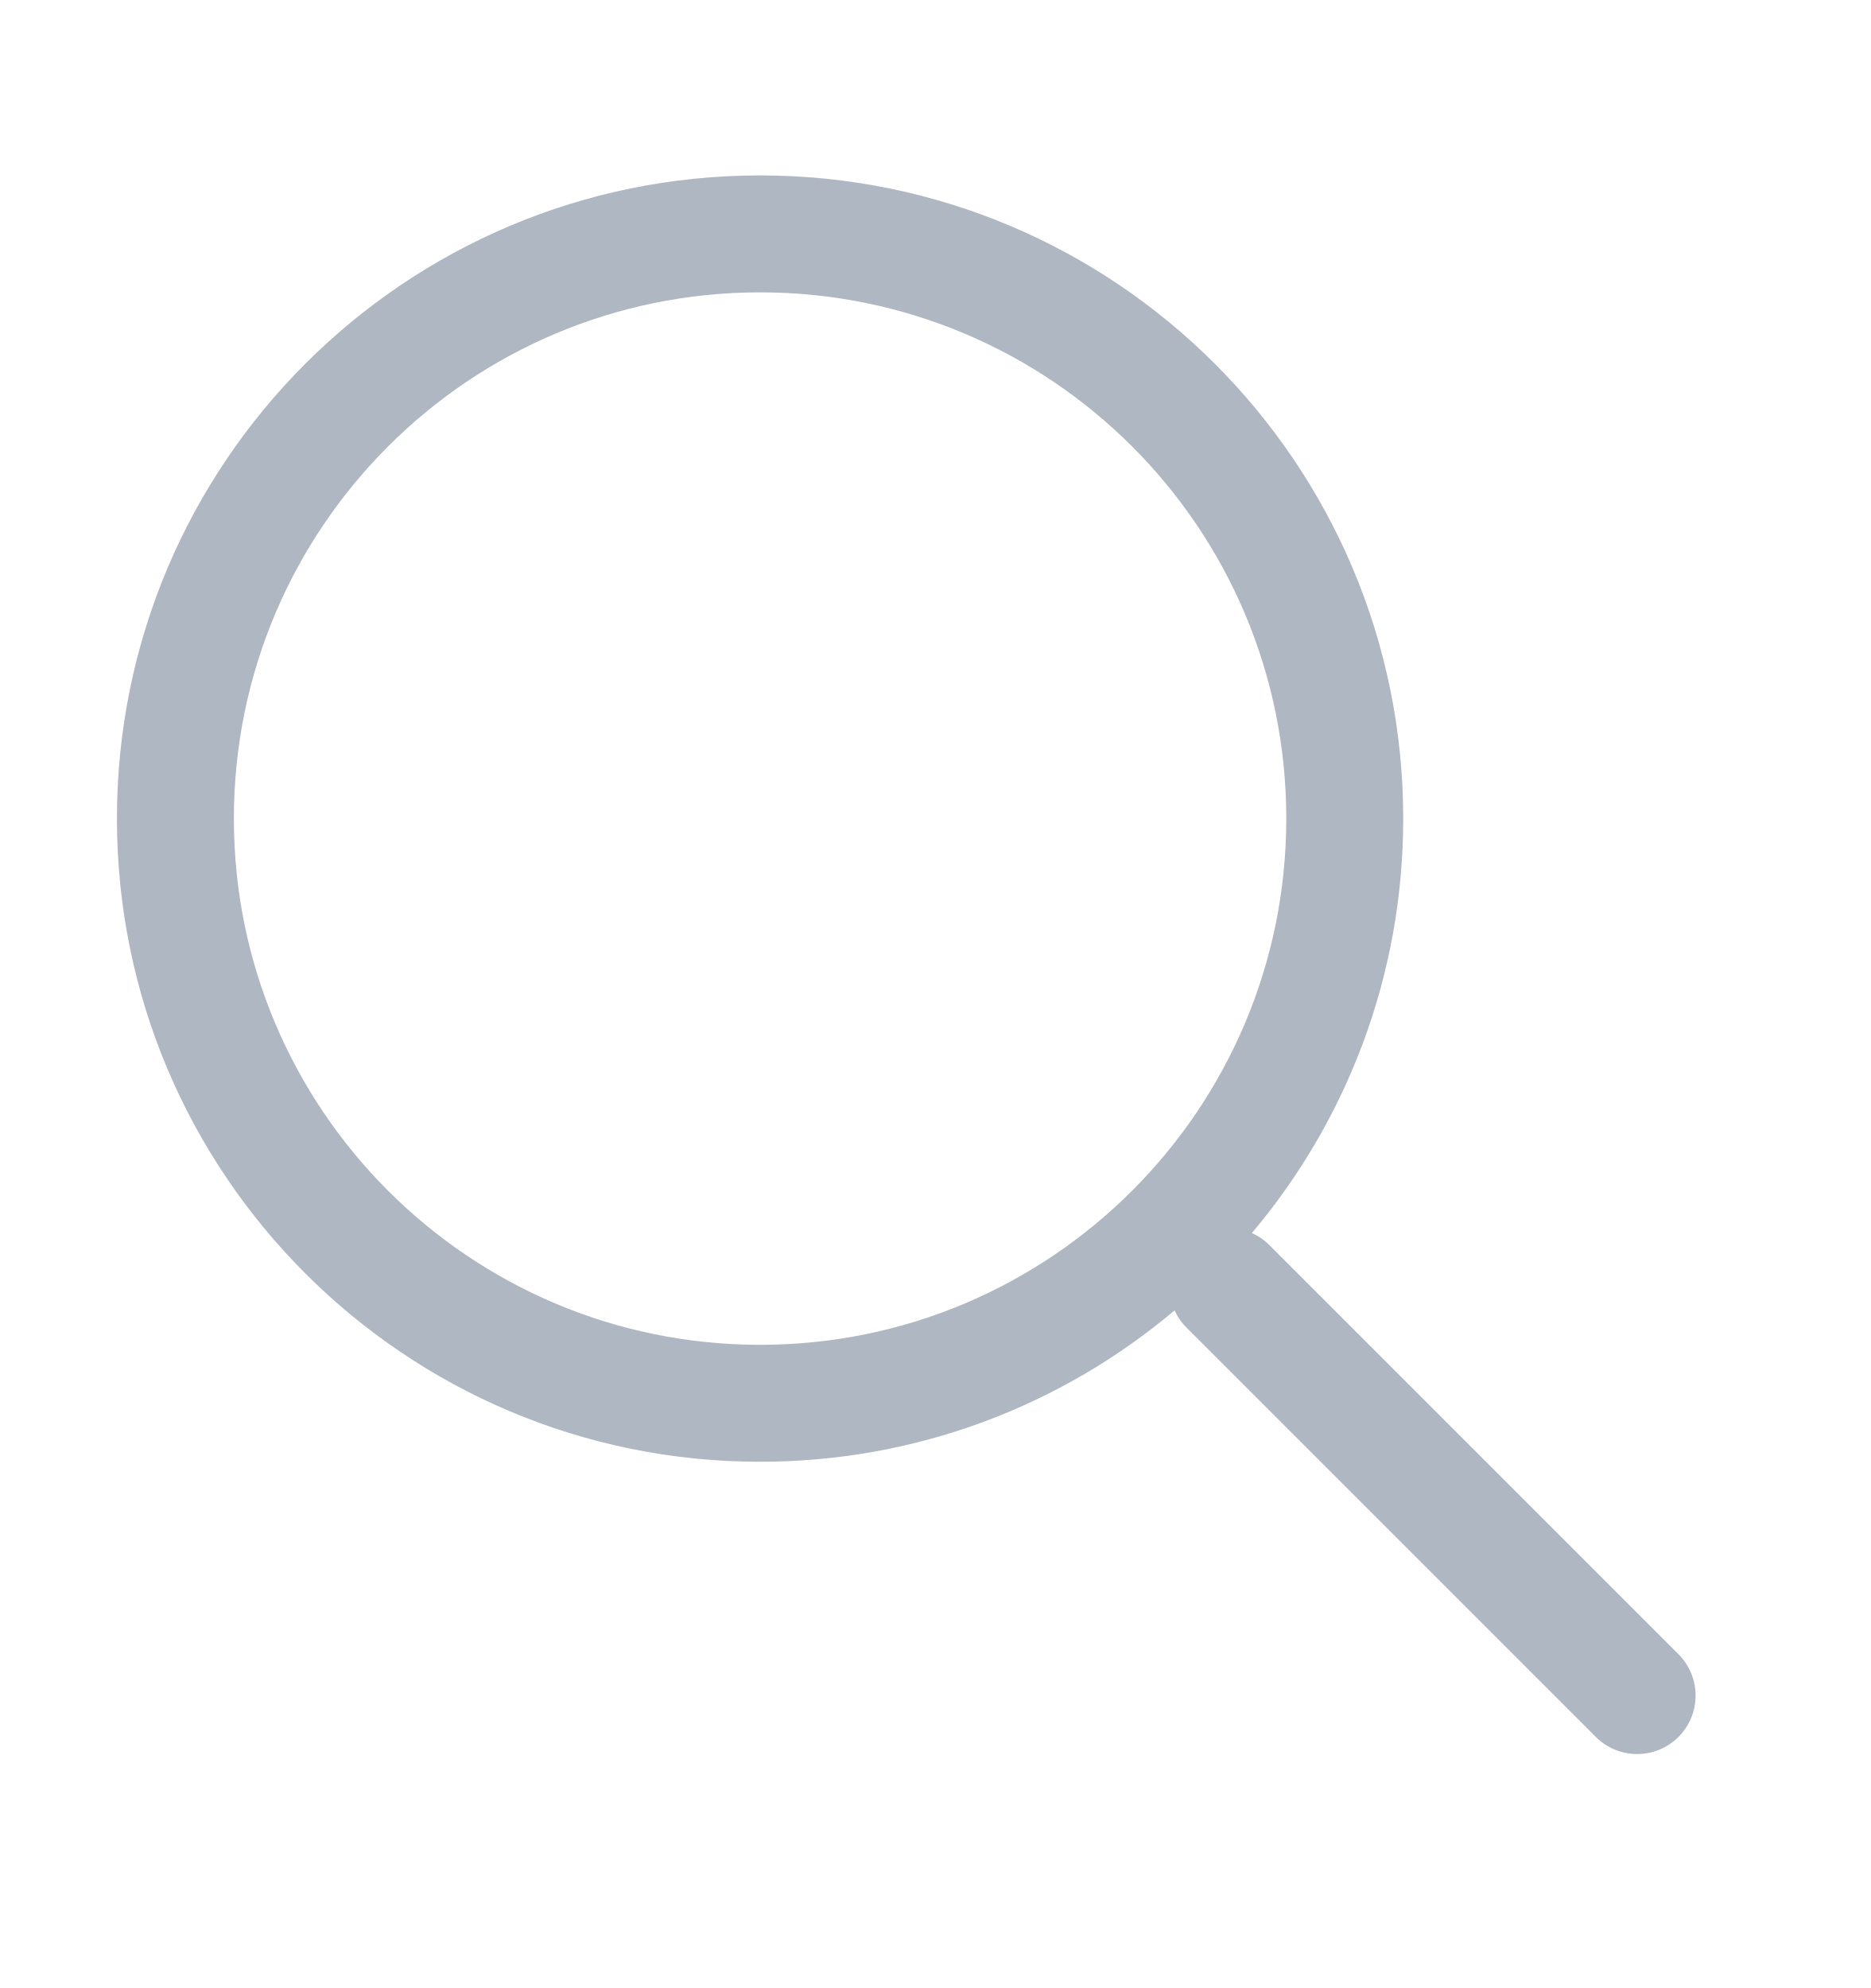
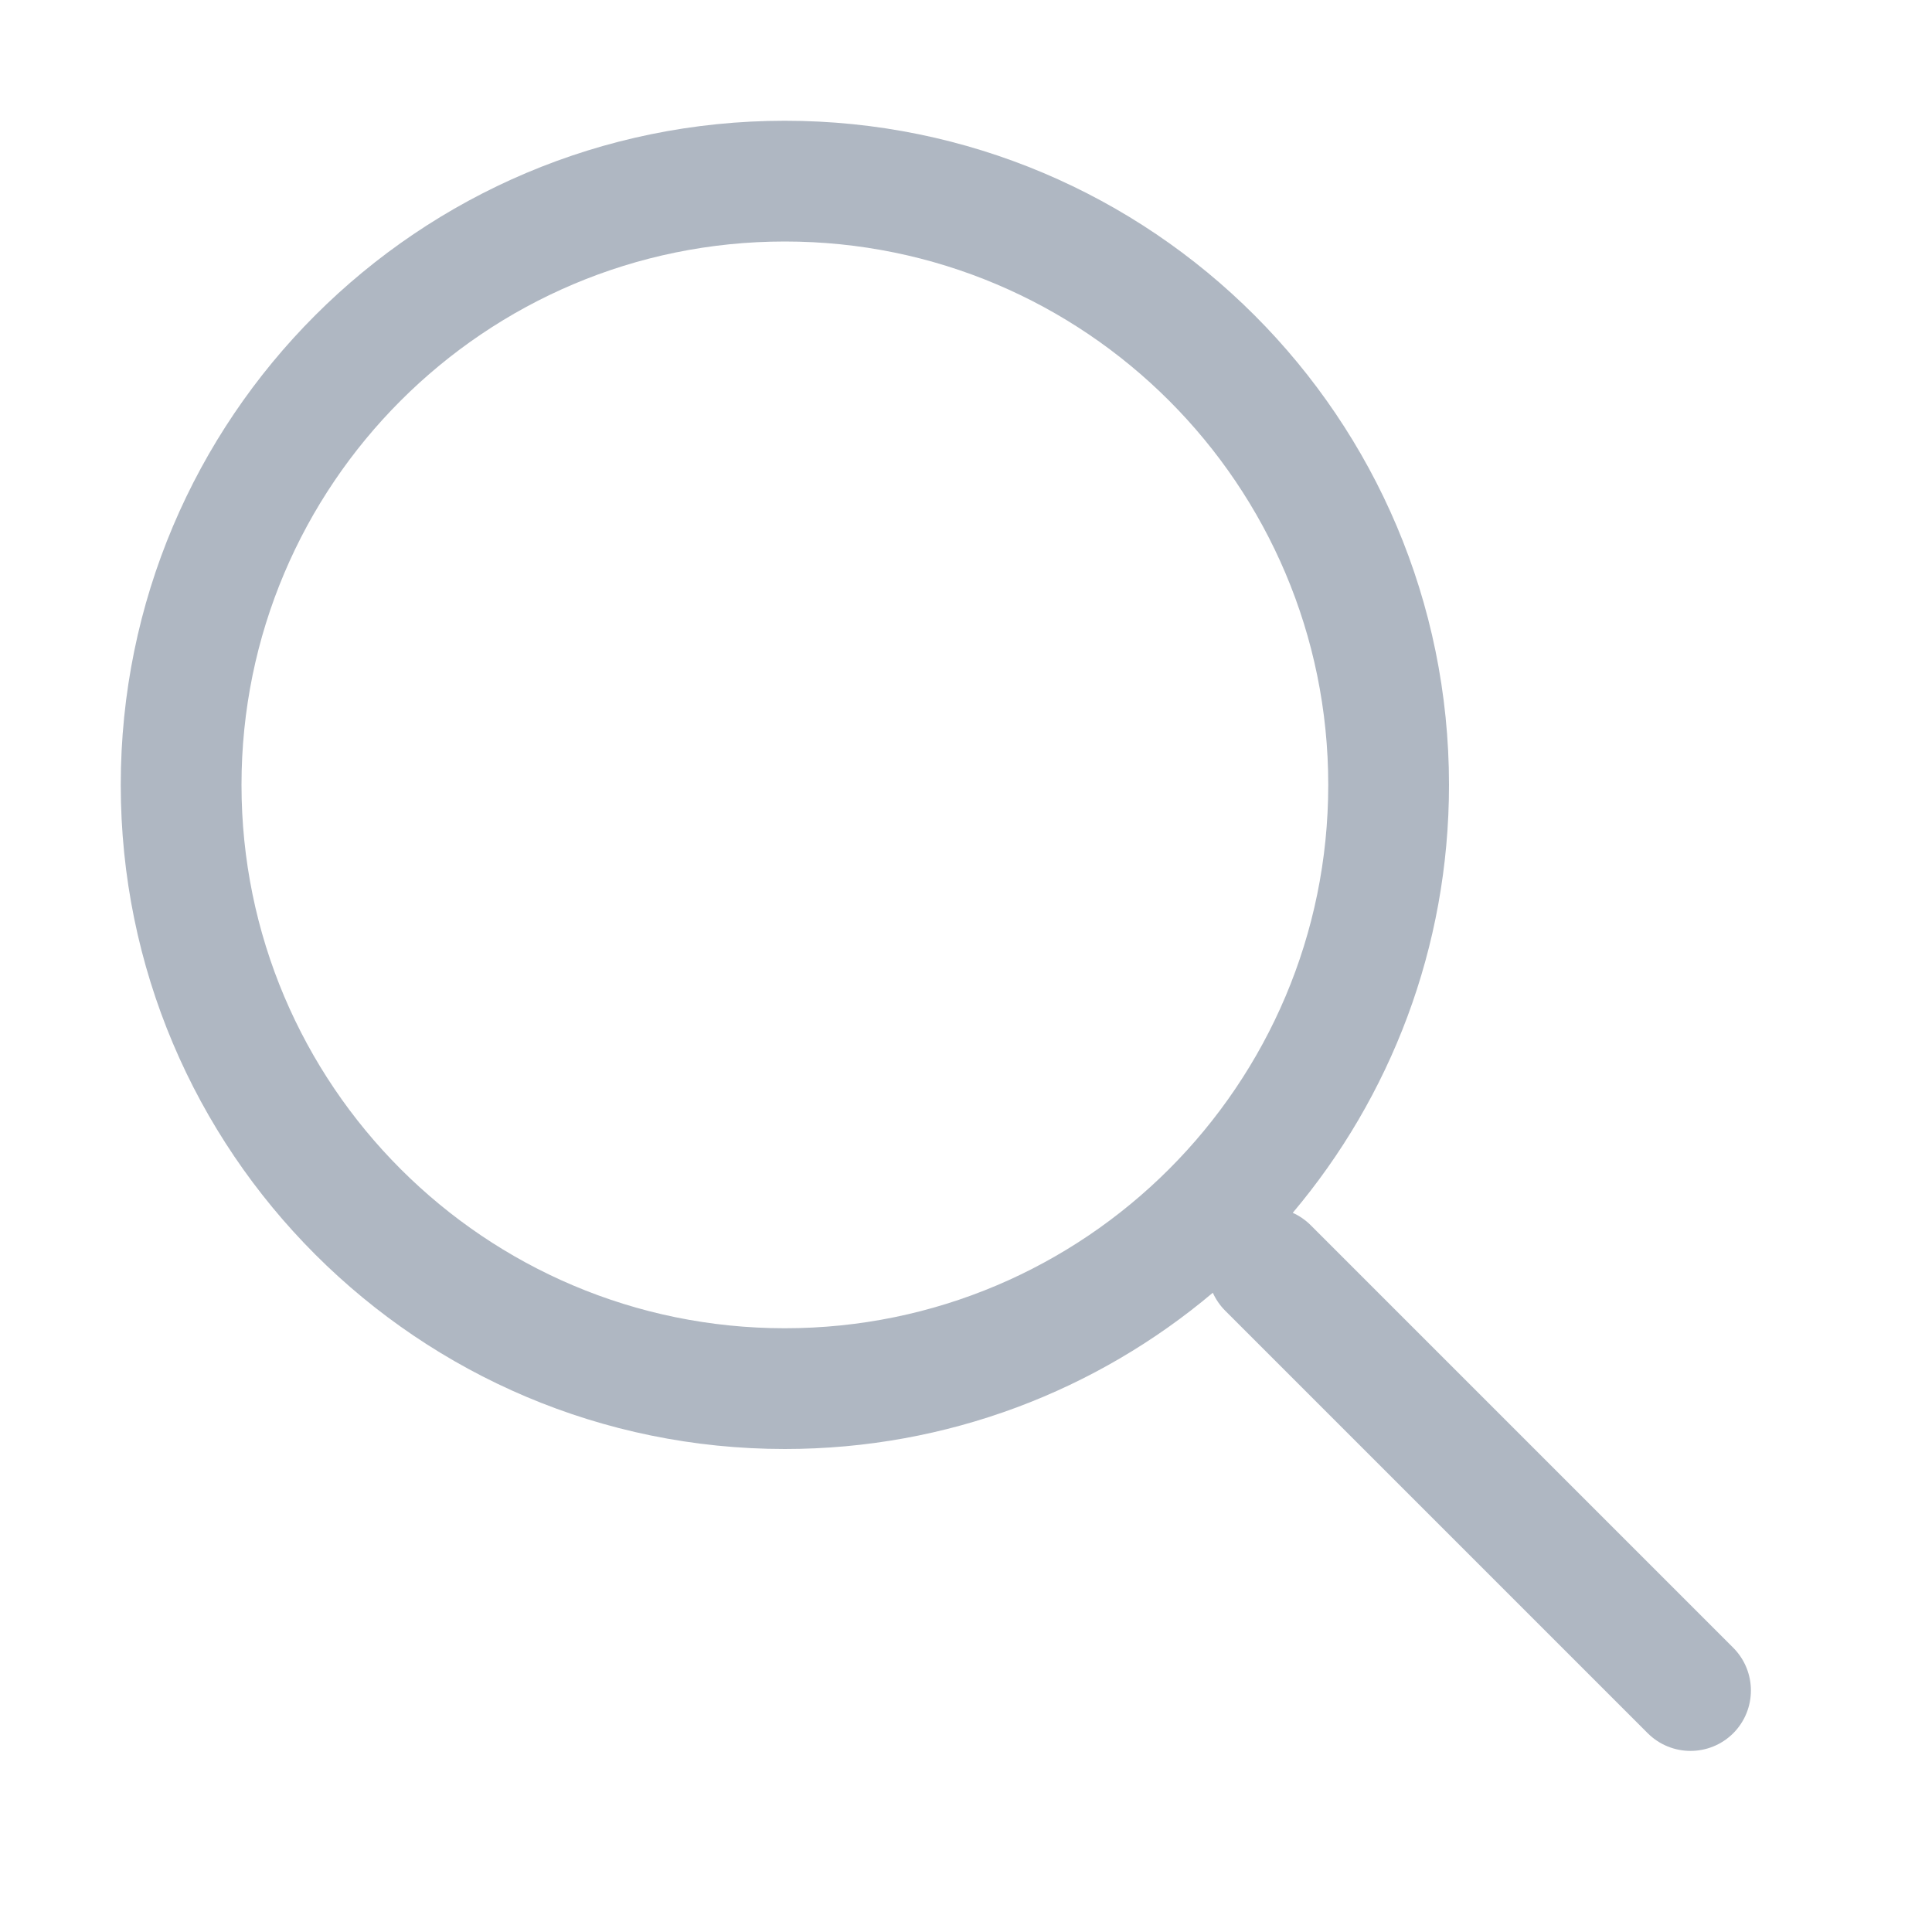
- <svg xmlns="http://www.w3.org/2000/svg" fill="none" viewBox="0 0 16 17">
-   <path fill="#AFB7C2" fill-rule="evenodd" d="M10.044 11.206C9.087 12.013 7.85 12.5 6.5 12.5 3.462 12.5 1 10.038 1 7c0-3.038 2.462-5.5 5.5-5.5S12 3.962 12 7c0 1.35-.487 2.587-1.294 3.544.053.024.104.058.148.102l3.5 3.5c.195.195.195.512 0 .707-.195.195-.512.195-.707 0l-3.5-3.5c-.044-.044-.078-.094-.102-.148ZM11 7c0 2.485-2.015 4.5-4.5 4.5S2 9.485 2 7s2.015-4.5 4.5-4.5S11 4.515 11 7Z" clip-rule="evenodd">
- </path>
+ <svg xmlns="http://www.w3.org/2000/svg" width="16" height="16" viewBox="0 0 16 16" fill="none">
+   <path fill-rule="evenodd" clip-rule="evenodd" d="M10.044 10.706C9.087 11.513 7.85 12 6.5 12C3.462 12 1 9.538 1 6.5C1 3.462 3.462 1 6.5 1C9.538 1 12 3.462 12 6.5C12 7.85 11.513 9.087 10.706 10.044C10.759 10.068 10.81 10.102 10.854 10.146L14.354 13.646C14.549 13.842 14.549 14.158 14.354 14.354C14.158 14.549 13.842 14.549 13.646 14.354L10.146 10.854C10.102 10.81 10.068 10.759 10.044 10.706ZM11 6.5C11 8.985 8.985 11 6.5 11C4.015 11 2 8.985 2 6.5C2 4.015 4.015 2 6.5 2C8.985 2 11 4.015 11 6.5Z" fill="#AFB7C2" />
</svg>
